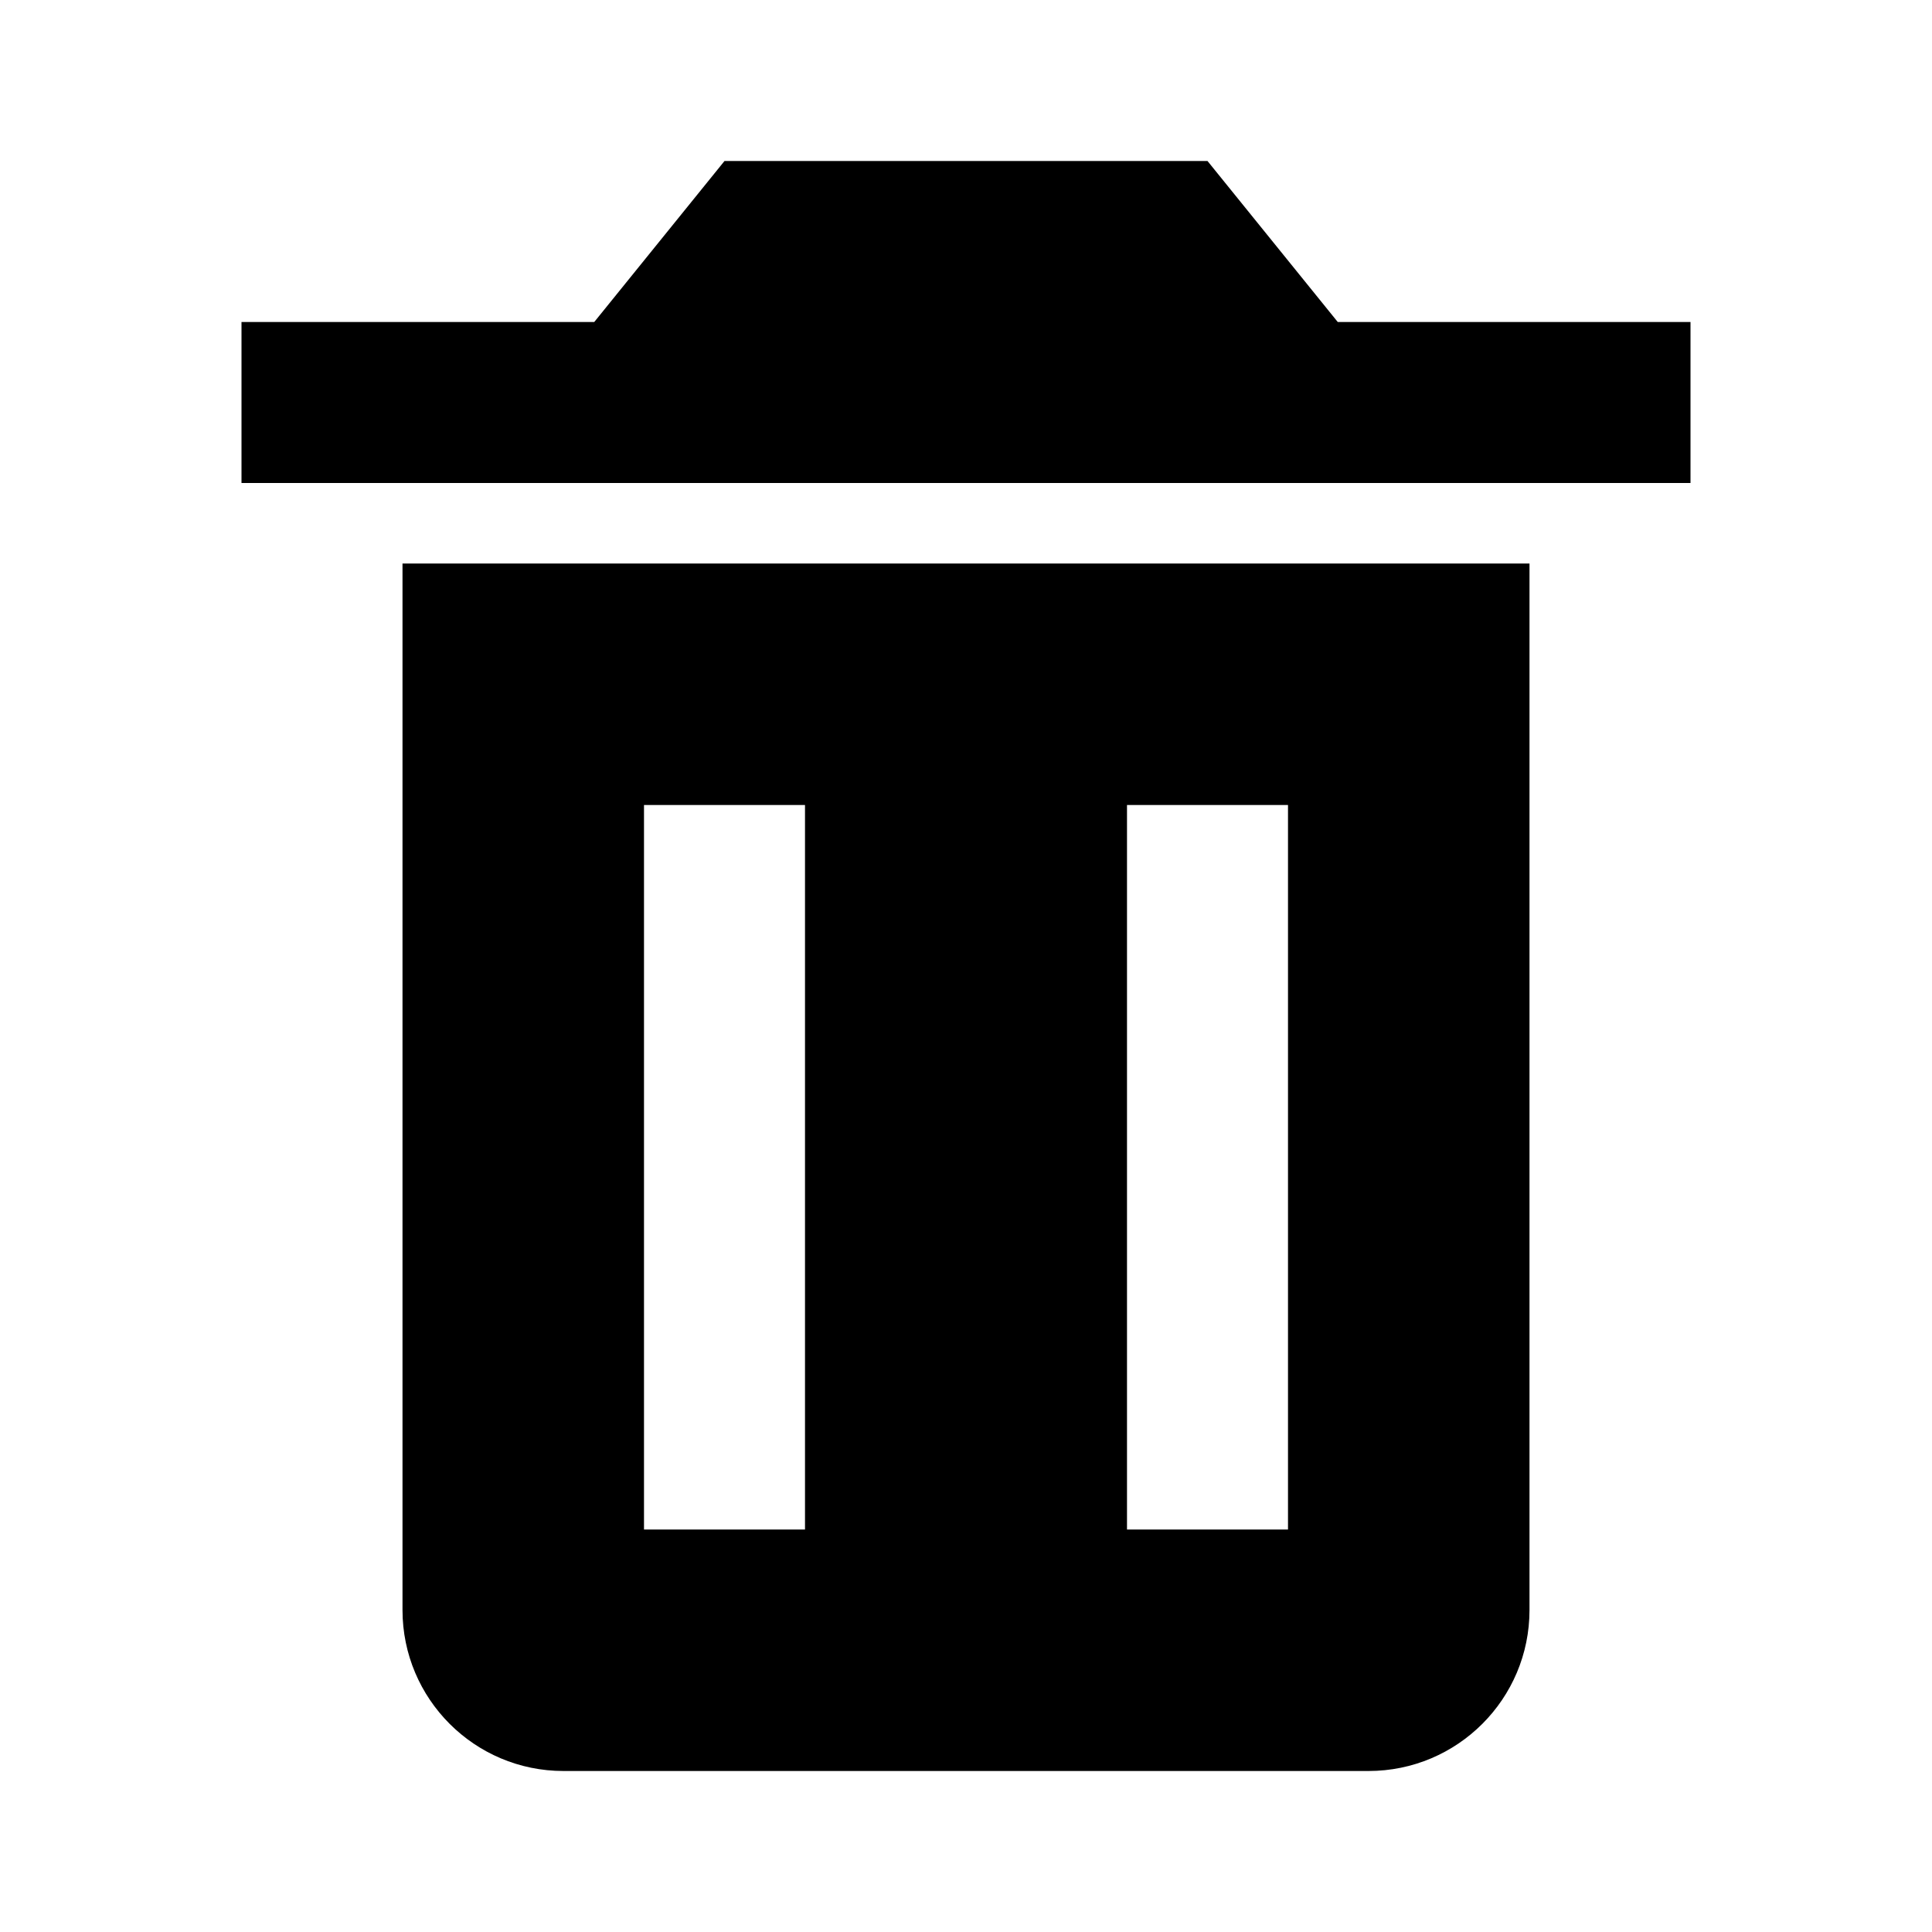
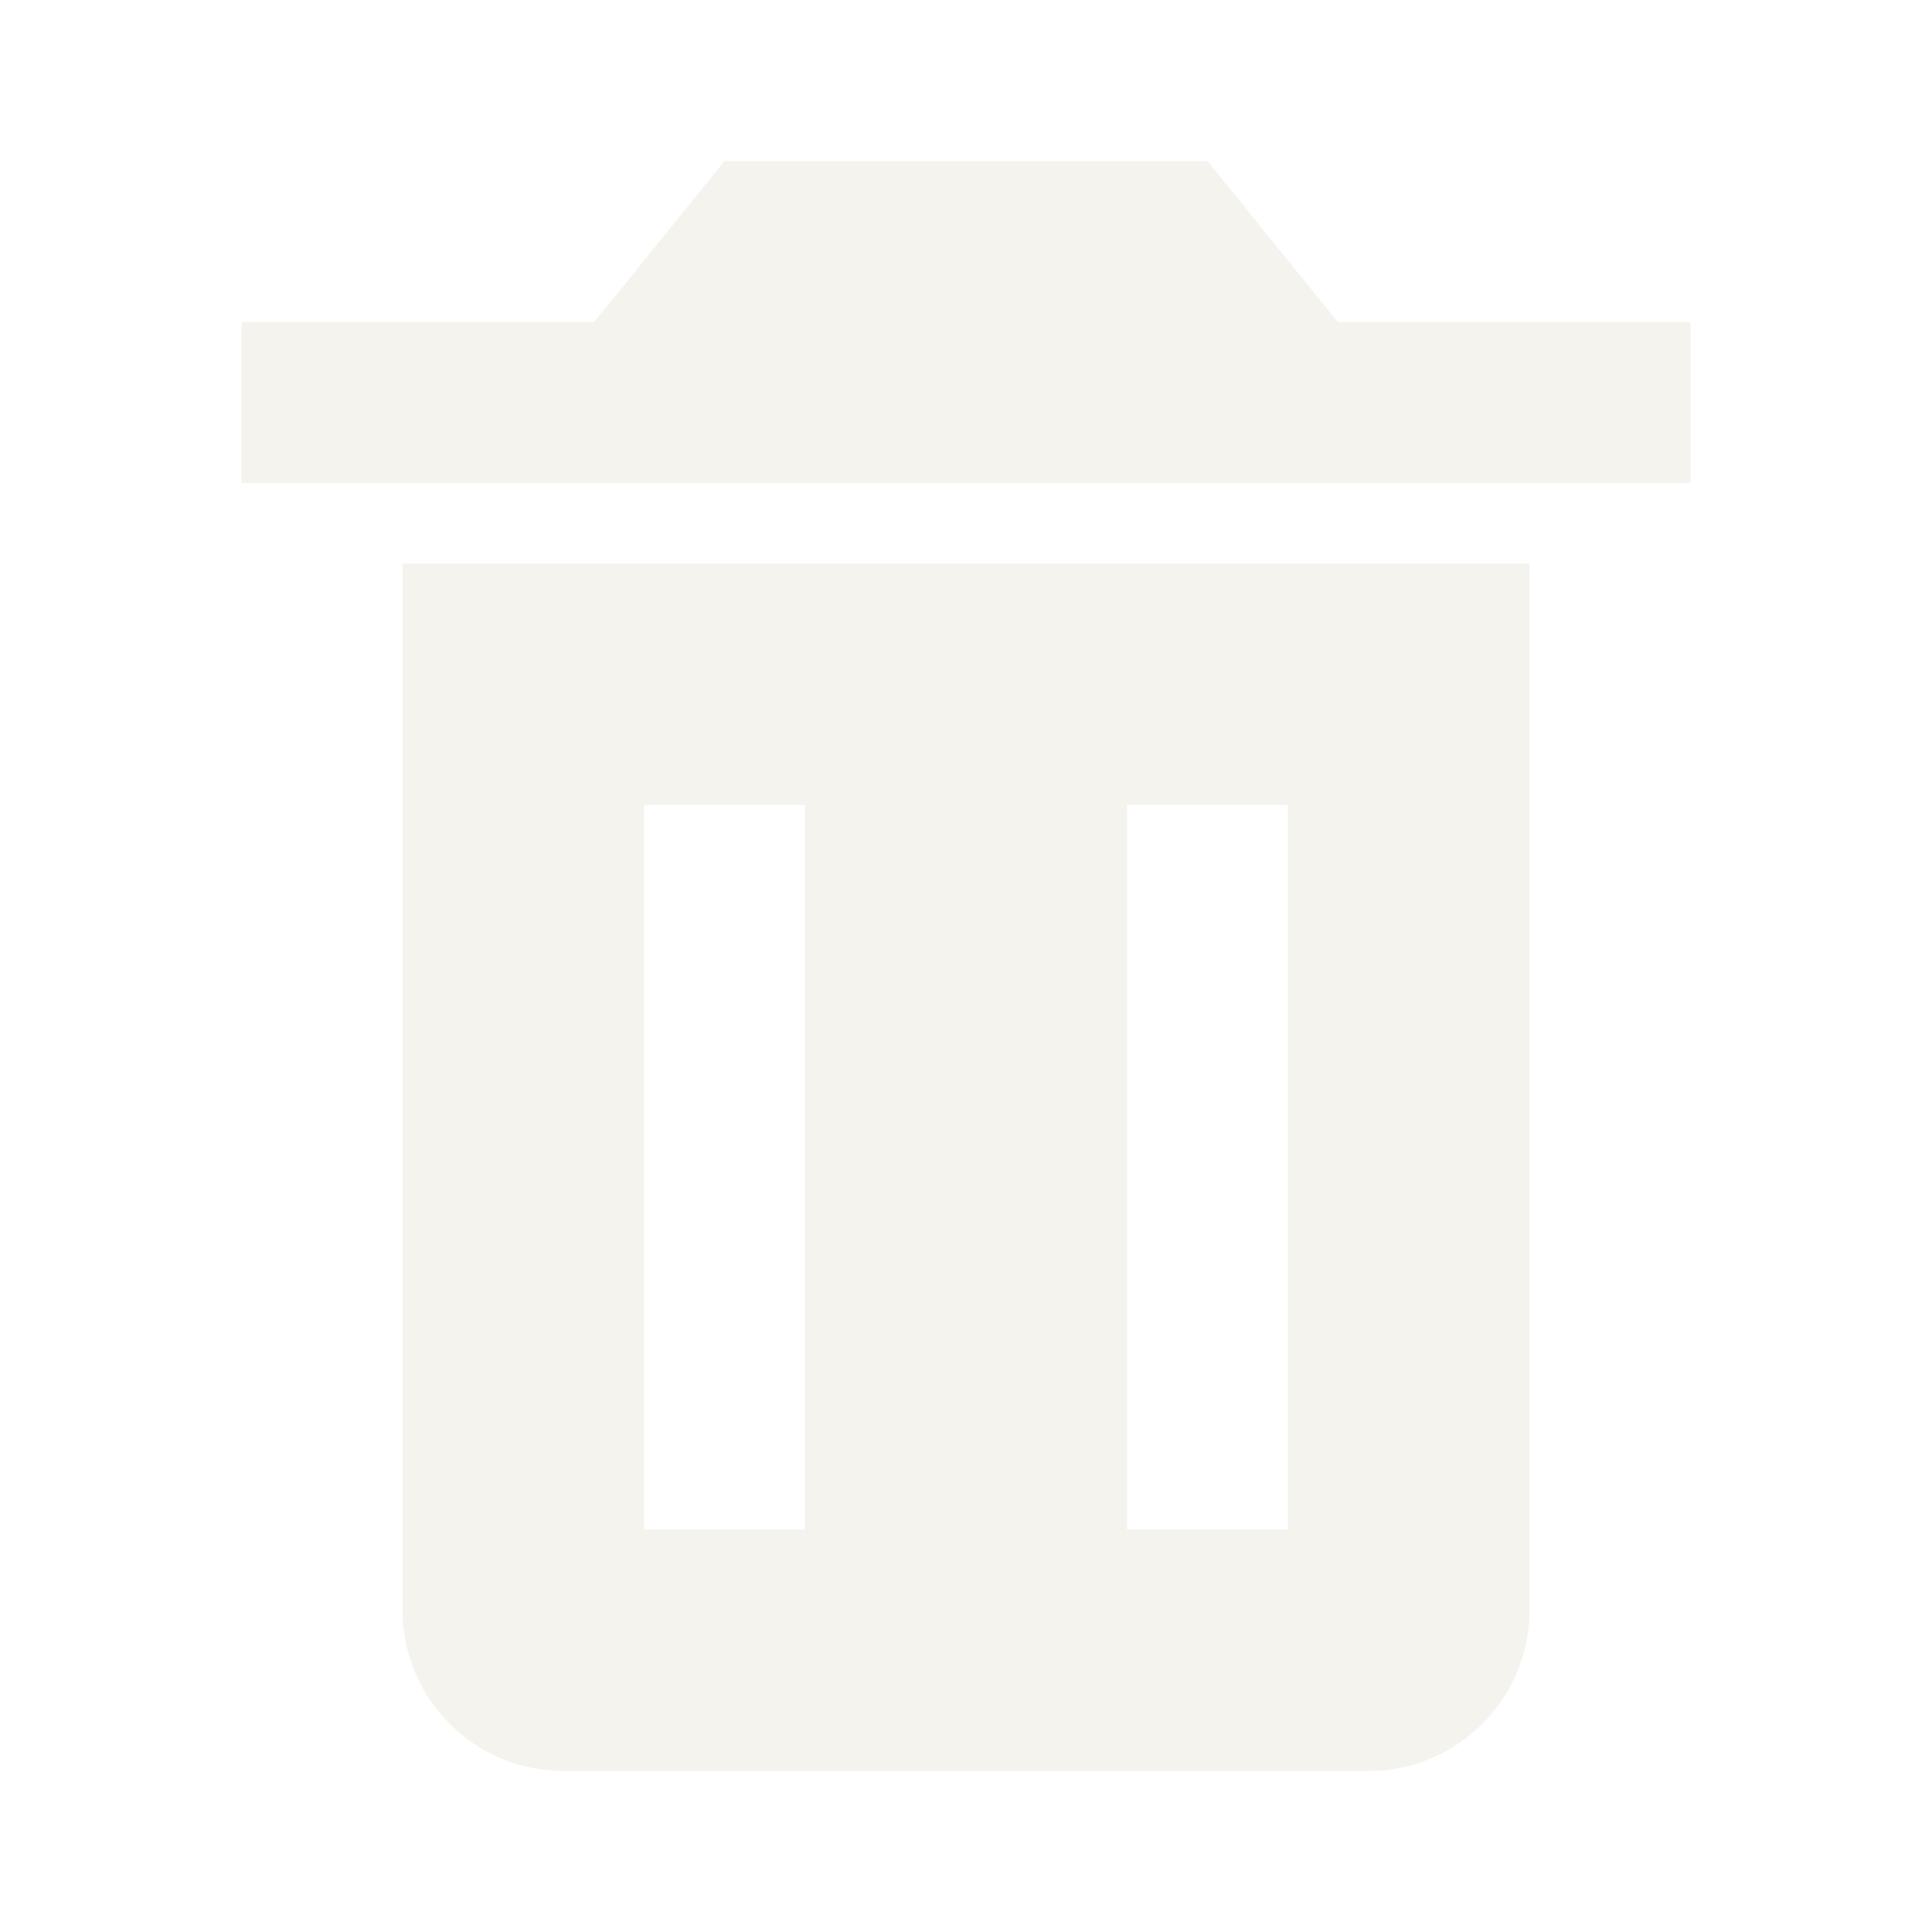
- <svg xmlns="http://www.w3.org/2000/svg" width="24" height="24" viewBox="0 0 24 24" style="fill: rgba(0, 0, 0, 1);transform: ;msFilter:;">
+ <svg xmlns="http://www.w3.org/2000/svg" width="24" height="24" viewBox="0 0 24 24" style="fill: #f4f3ee;transform: ;msFilter:;">
  <path d="M6 7H5v13a2 2 0 0 0 2 2h10a2 2 0 0 0 2-2V7H6zm4 12H8v-9h2v9zm6 0h-2v-9h2v9zm.618-15L15 2H9L7.382 4H3v2h18V4z" />
</svg>
